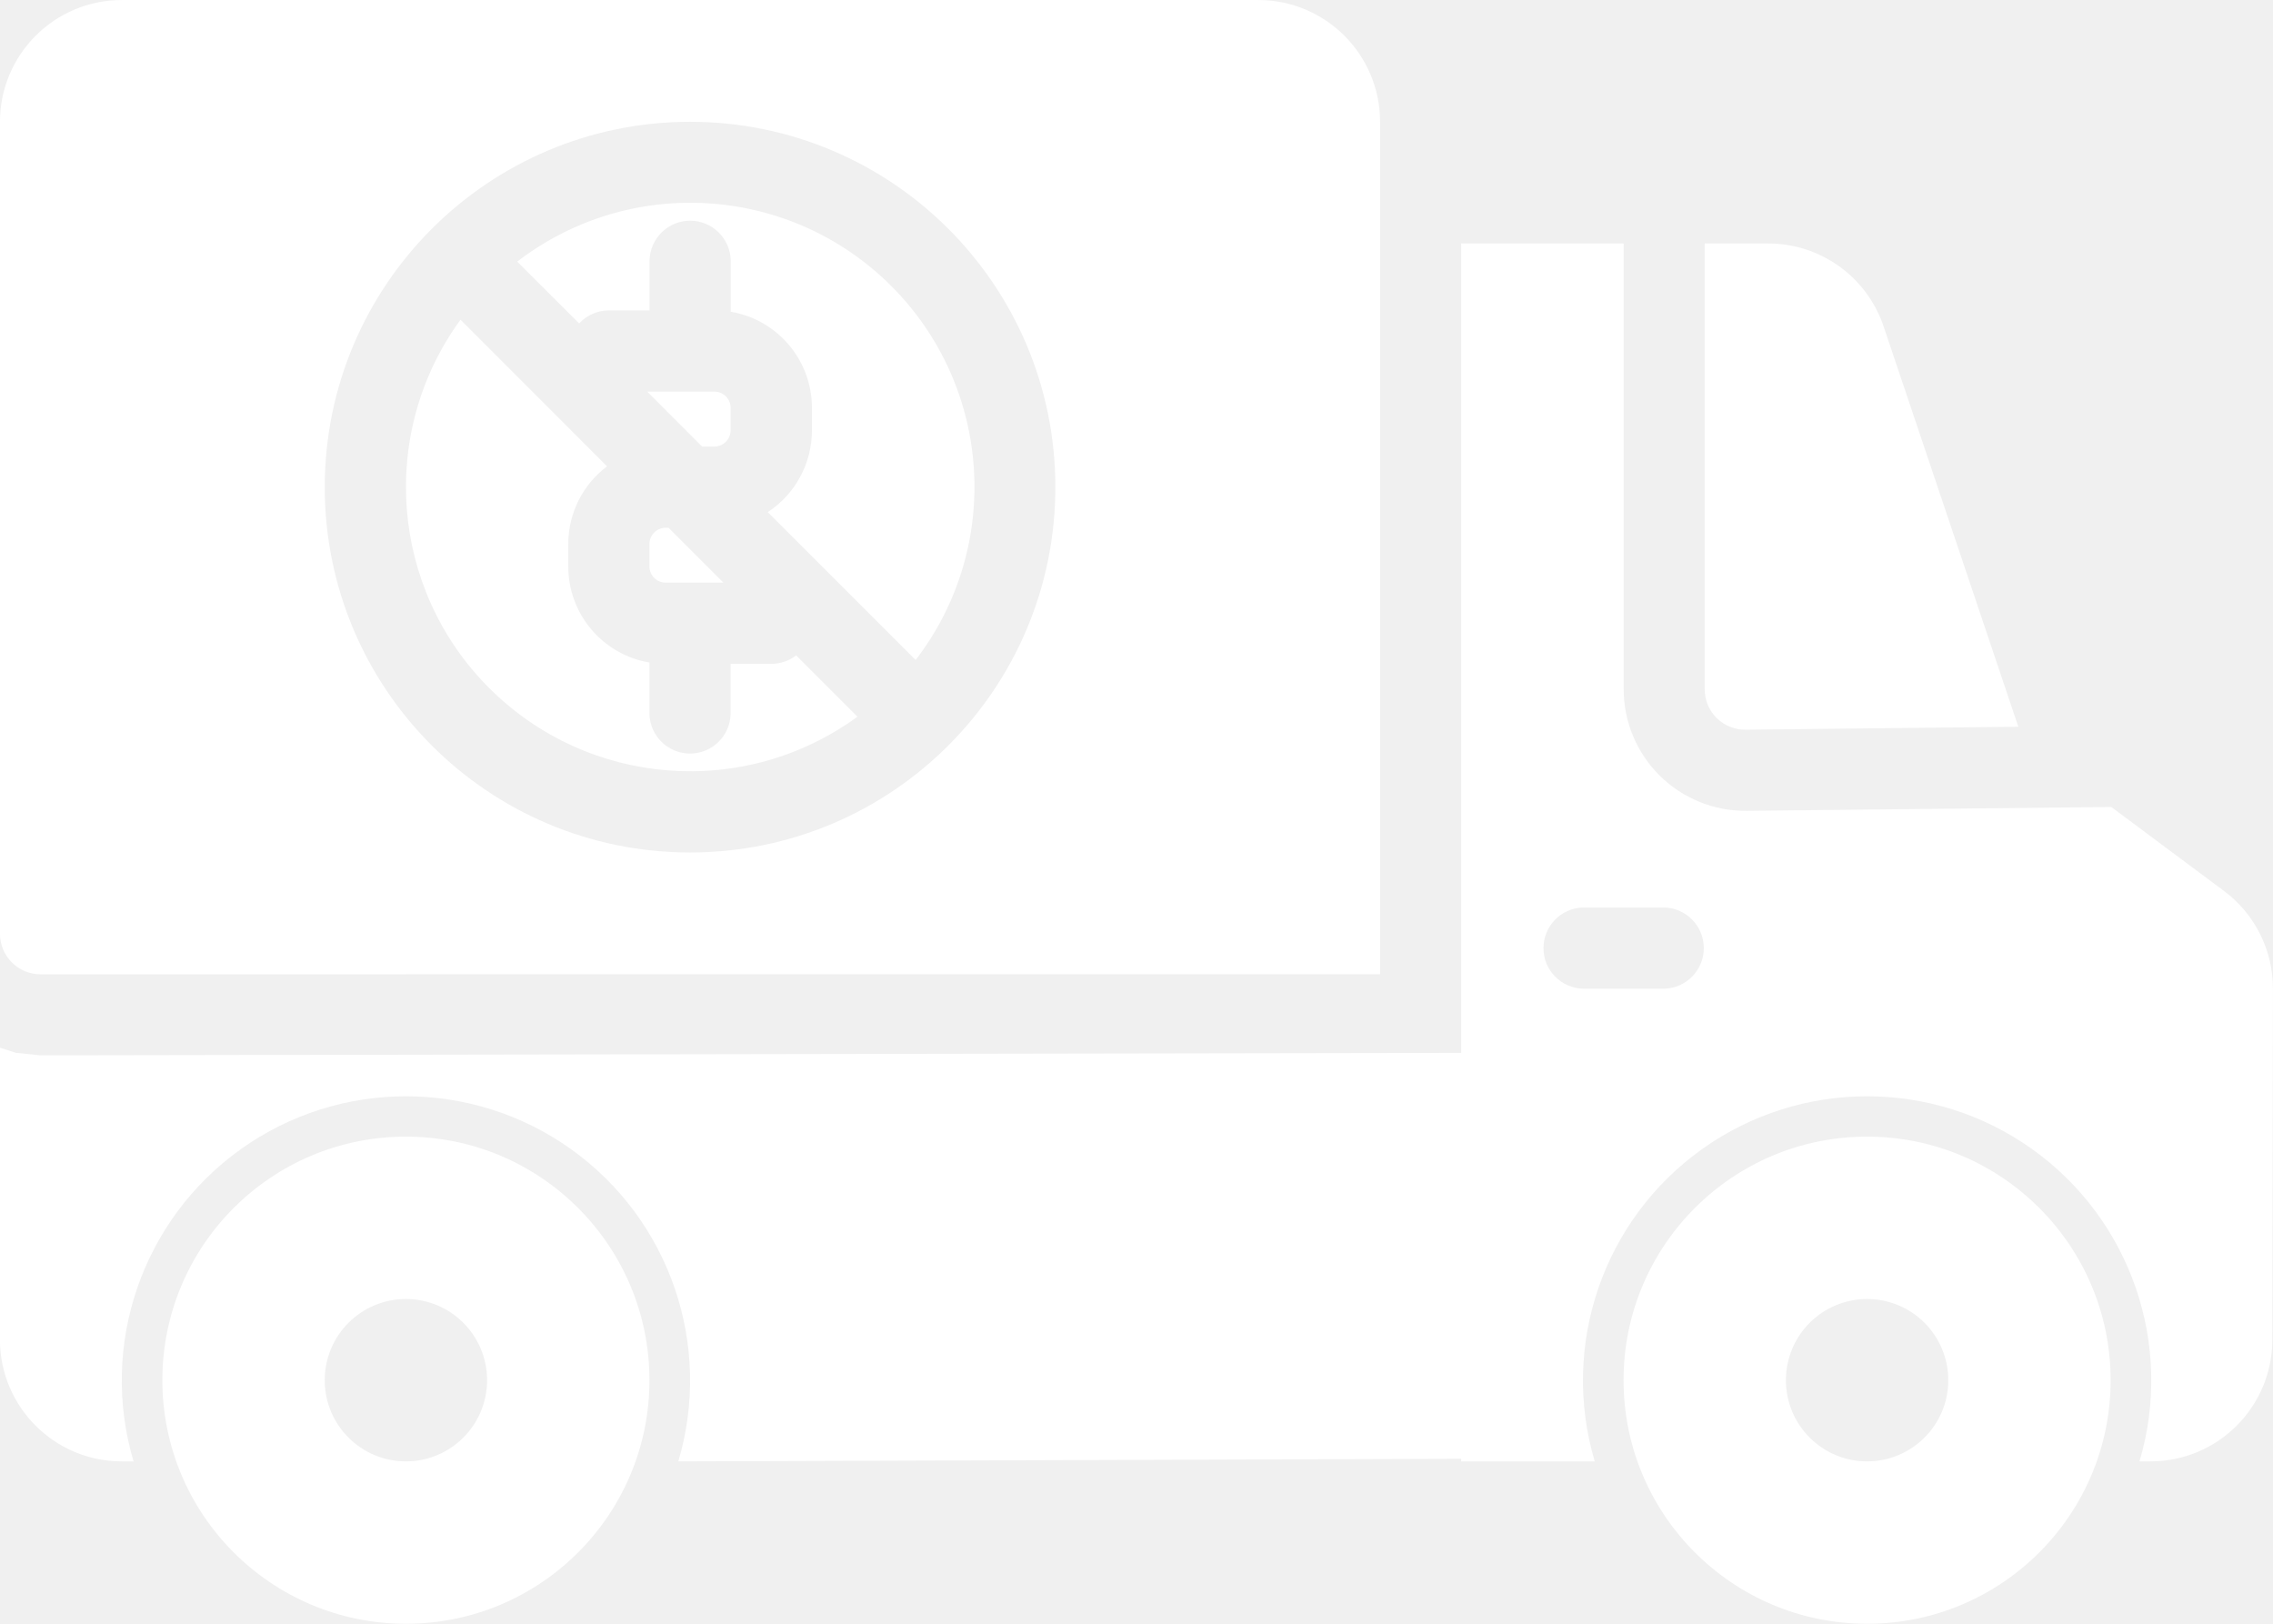
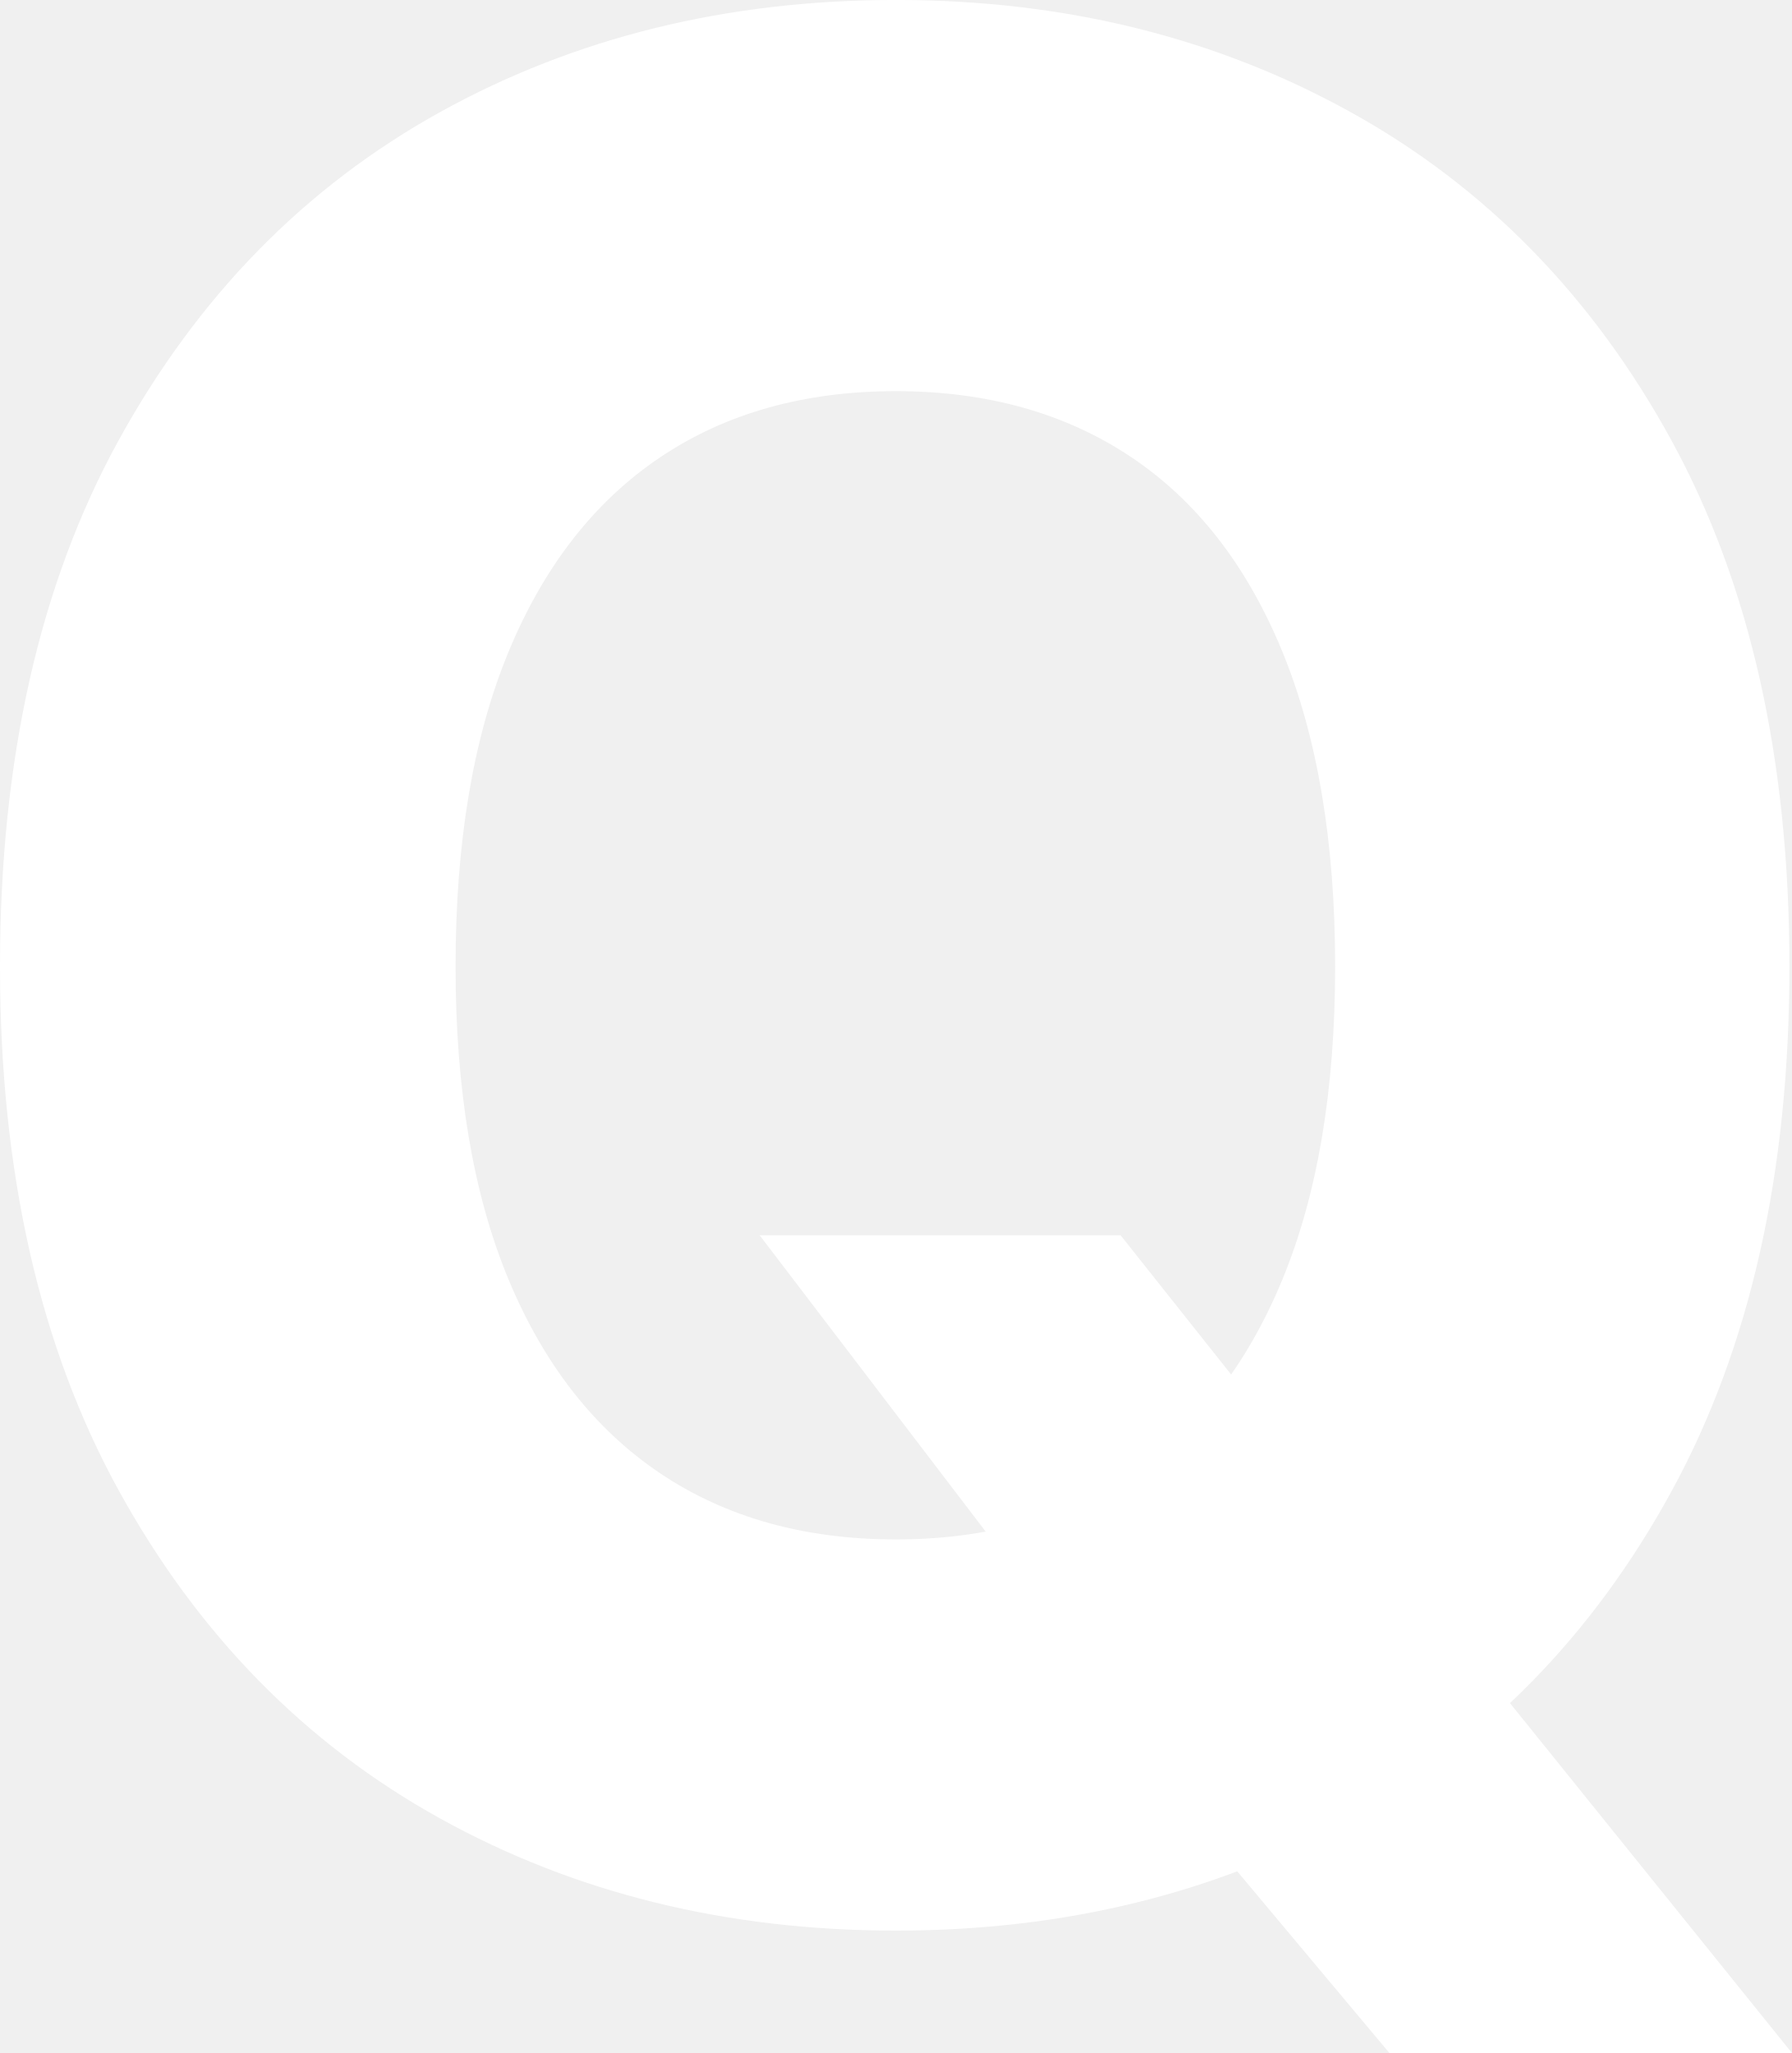
- <svg xmlns="http://www.w3.org/2000/svg" id="Group_1" data-name="Group 1" width="87.497" height="62.499" viewBox="0 0 87.497 62.499">
-   <path id="Path_1" data-name="Path 1" d="M62.5,74.906V75h5.141a10.938,10.938,0,1,1,20.97,0h.426a4.69,4.69,0,0,0,4.688-4.68l.023-13.508a4.683,4.683,0,0,0-1.887-3.77l-4.336-3.23H87.52l-14.027.148a4.682,4.682,0,0,1-4.738-4.687V28.121H62.5V59.277l-54.688.094-.941-.094-.621-.2V70.309A4.691,4.691,0,0,0,10.941,75h.453a10.938,10.938,0,1,1,20.97,0L62.505,74.9Zm7.813-18.1H67.191a1.563,1.563,0,0,1,0-3.125h3.125a1.563,1.563,0,0,1,0,3.125ZM21.878,62.5a9.375,9.375,0,1,0,9.375,9.375A9.377,9.377,0,0,0,21.878,62.5Zm0,6.25a3.125,3.125,0,1,1-3.125,3.125A3.124,3.124,0,0,1,21.878,68.75Zm56.25-6.25A9.375,9.375,0,1,0,87.5,71.875,9.377,9.377,0,0,0,78.128,62.5Zm0,6.25A3.125,3.125,0,1,1,75,71.875,3.124,3.124,0,0,1,78.128,68.75Zm5.82-22.023L78.76,31.313a4.688,4.688,0,0,0-4.445-3.191H71.874V45.274a1.554,1.554,0,0,0,1.578,1.563l10.492-.113Zm-24.57,9.523V23.439a4.691,4.691,0,0,0-4.687-4.687H10.94a4.691,4.691,0,0,0-4.688,4.688v31.25a1.562,1.562,0,0,0,1.563,1.563ZM32.816,23.439A14.062,14.062,0,1,1,18.754,37.5,14.068,14.068,0,0,1,32.816,23.439ZM41.5,44.154A10.936,10.936,0,0,0,26.163,28.821L28.546,31.2a1.559,1.559,0,0,1,1.148-.5h1.563v-1.93a1.563,1.563,0,0,1,3.125,0v1.98a3.75,3.75,0,0,1,3.125,3.7v.867a3.752,3.752,0,0,1-1.7,3.145l5.7,5.7ZM23.98,31.056A10.937,10.937,0,0,0,39.261,46.337L36.9,43.978a1.563,1.563,0,0,1-.957.324H34.378v1.93a1.563,1.563,0,0,1-3.125,0v-1.98a3.75,3.75,0,0,1-3.125-3.7v-.867A3.74,3.74,0,0,1,29.621,36.7Zm9.3,4.883h.473a.627.627,0,0,0,.625-.625V34.45a.624.624,0,0,0-.625-.625H31.167Zm-1.293,3.125h-.109a.627.627,0,0,0-.625.625v.863a.624.624,0,0,0,.625.625H34.1Z" transform="translate(-6.253 -18.751)" fill="#fff" fill-rule="evenodd" />
+ <svg xmlns="http://www.w3.org/2000/svg" width="164.326" height="188.281" viewBox="0 0 164.326 188.281">
+   <path id="Path_1" data-name="Path 1" d="M79.154-61.449h33.1l14.7,18.516L145-22.219,173.815,13.54H136.9L116.648-10.646,105.192-27.311Zm12.5,63.763q-23.26,0-41.834-10.3T20.367-38.073Q9.489-57.861,9.489-86.1q0-28.468,10.878-48.256t29.451-30.088q18.573-10.3,41.834-10.3,23.145,0,41.718,10.3t29.394,30.088q10.82,19.789,10.82,48.256,0,28.352-10.82,48.141T133.37-7.927Q114.8,2.314,91.652,2.314Zm0-35.874q12.5,0,21.524-6.018t13.887-17.763q4.86-11.746,4.86-28.757,0-17.127-4.86-28.931T113.177-132.85q-9.026-6.018-21.524-6.018-12.614,0-21.64,6.075T56.125-114.97q-4.86,11.746-4.86,28.873,0,17.011,4.86,28.7T70.012-39.635Q79.039-33.56,91.652-33.56Z" transform="translate(-9.489 174.741)" fill="#fff" />
</svg>
